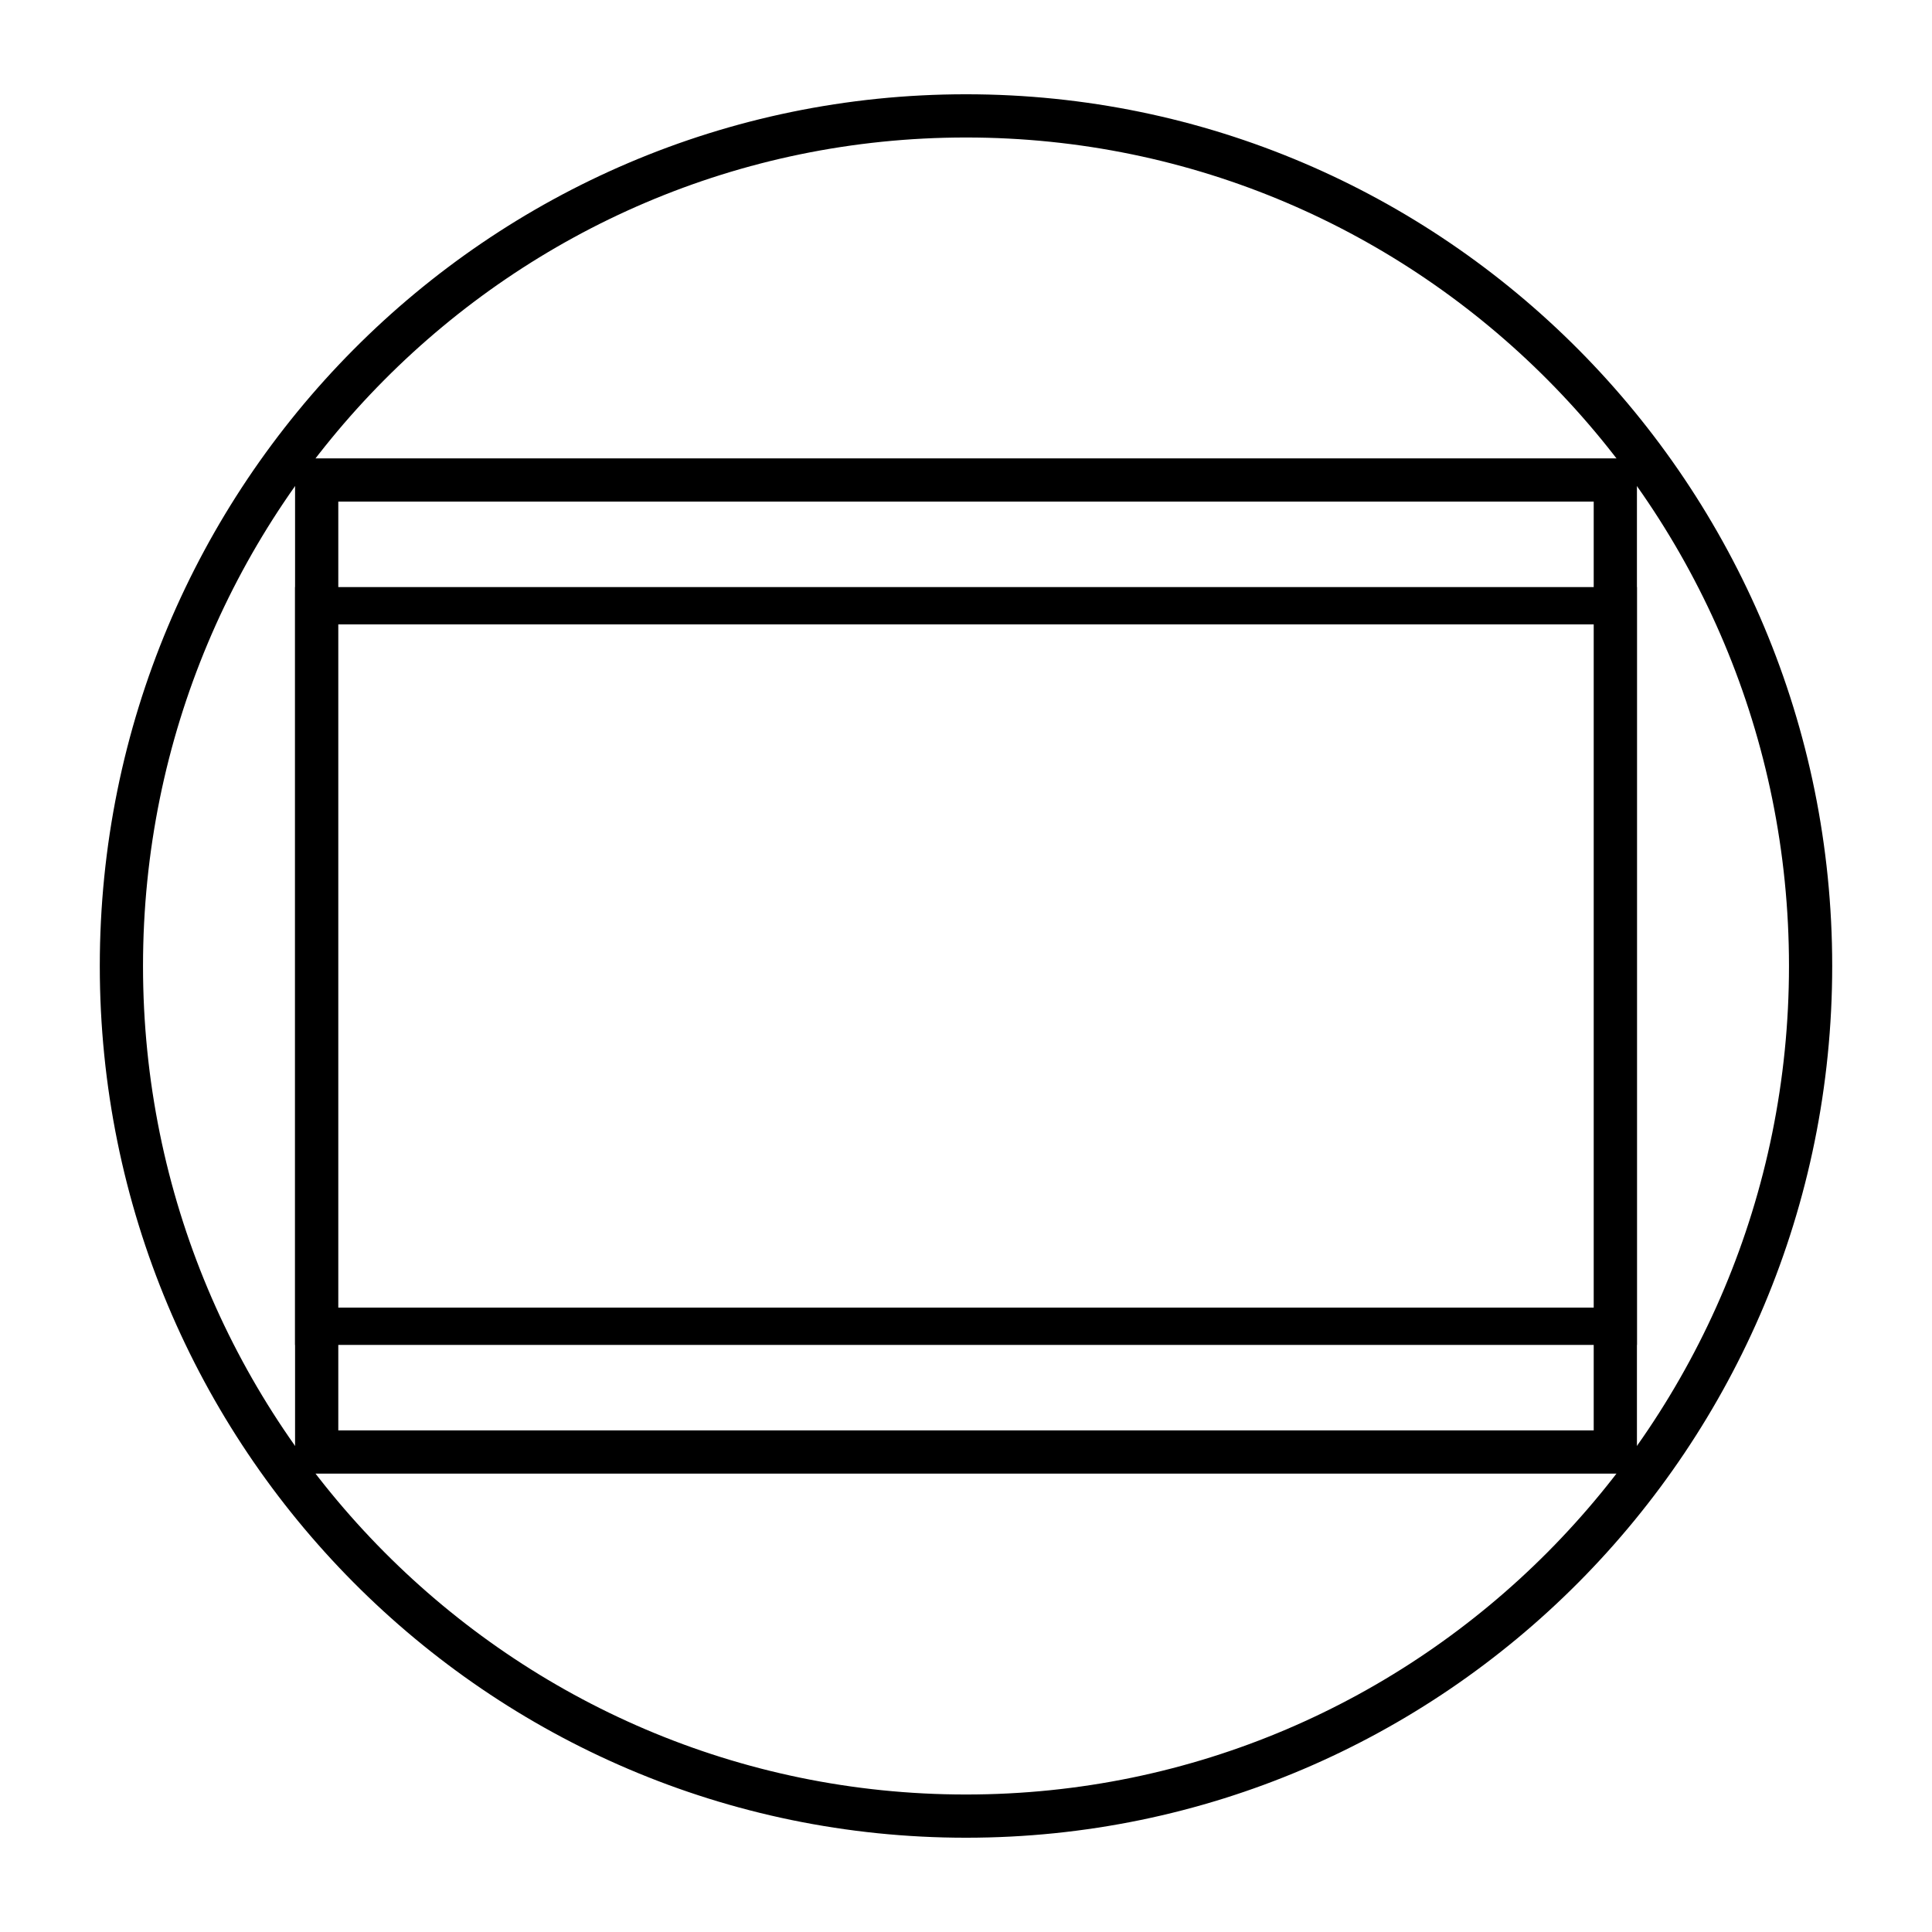
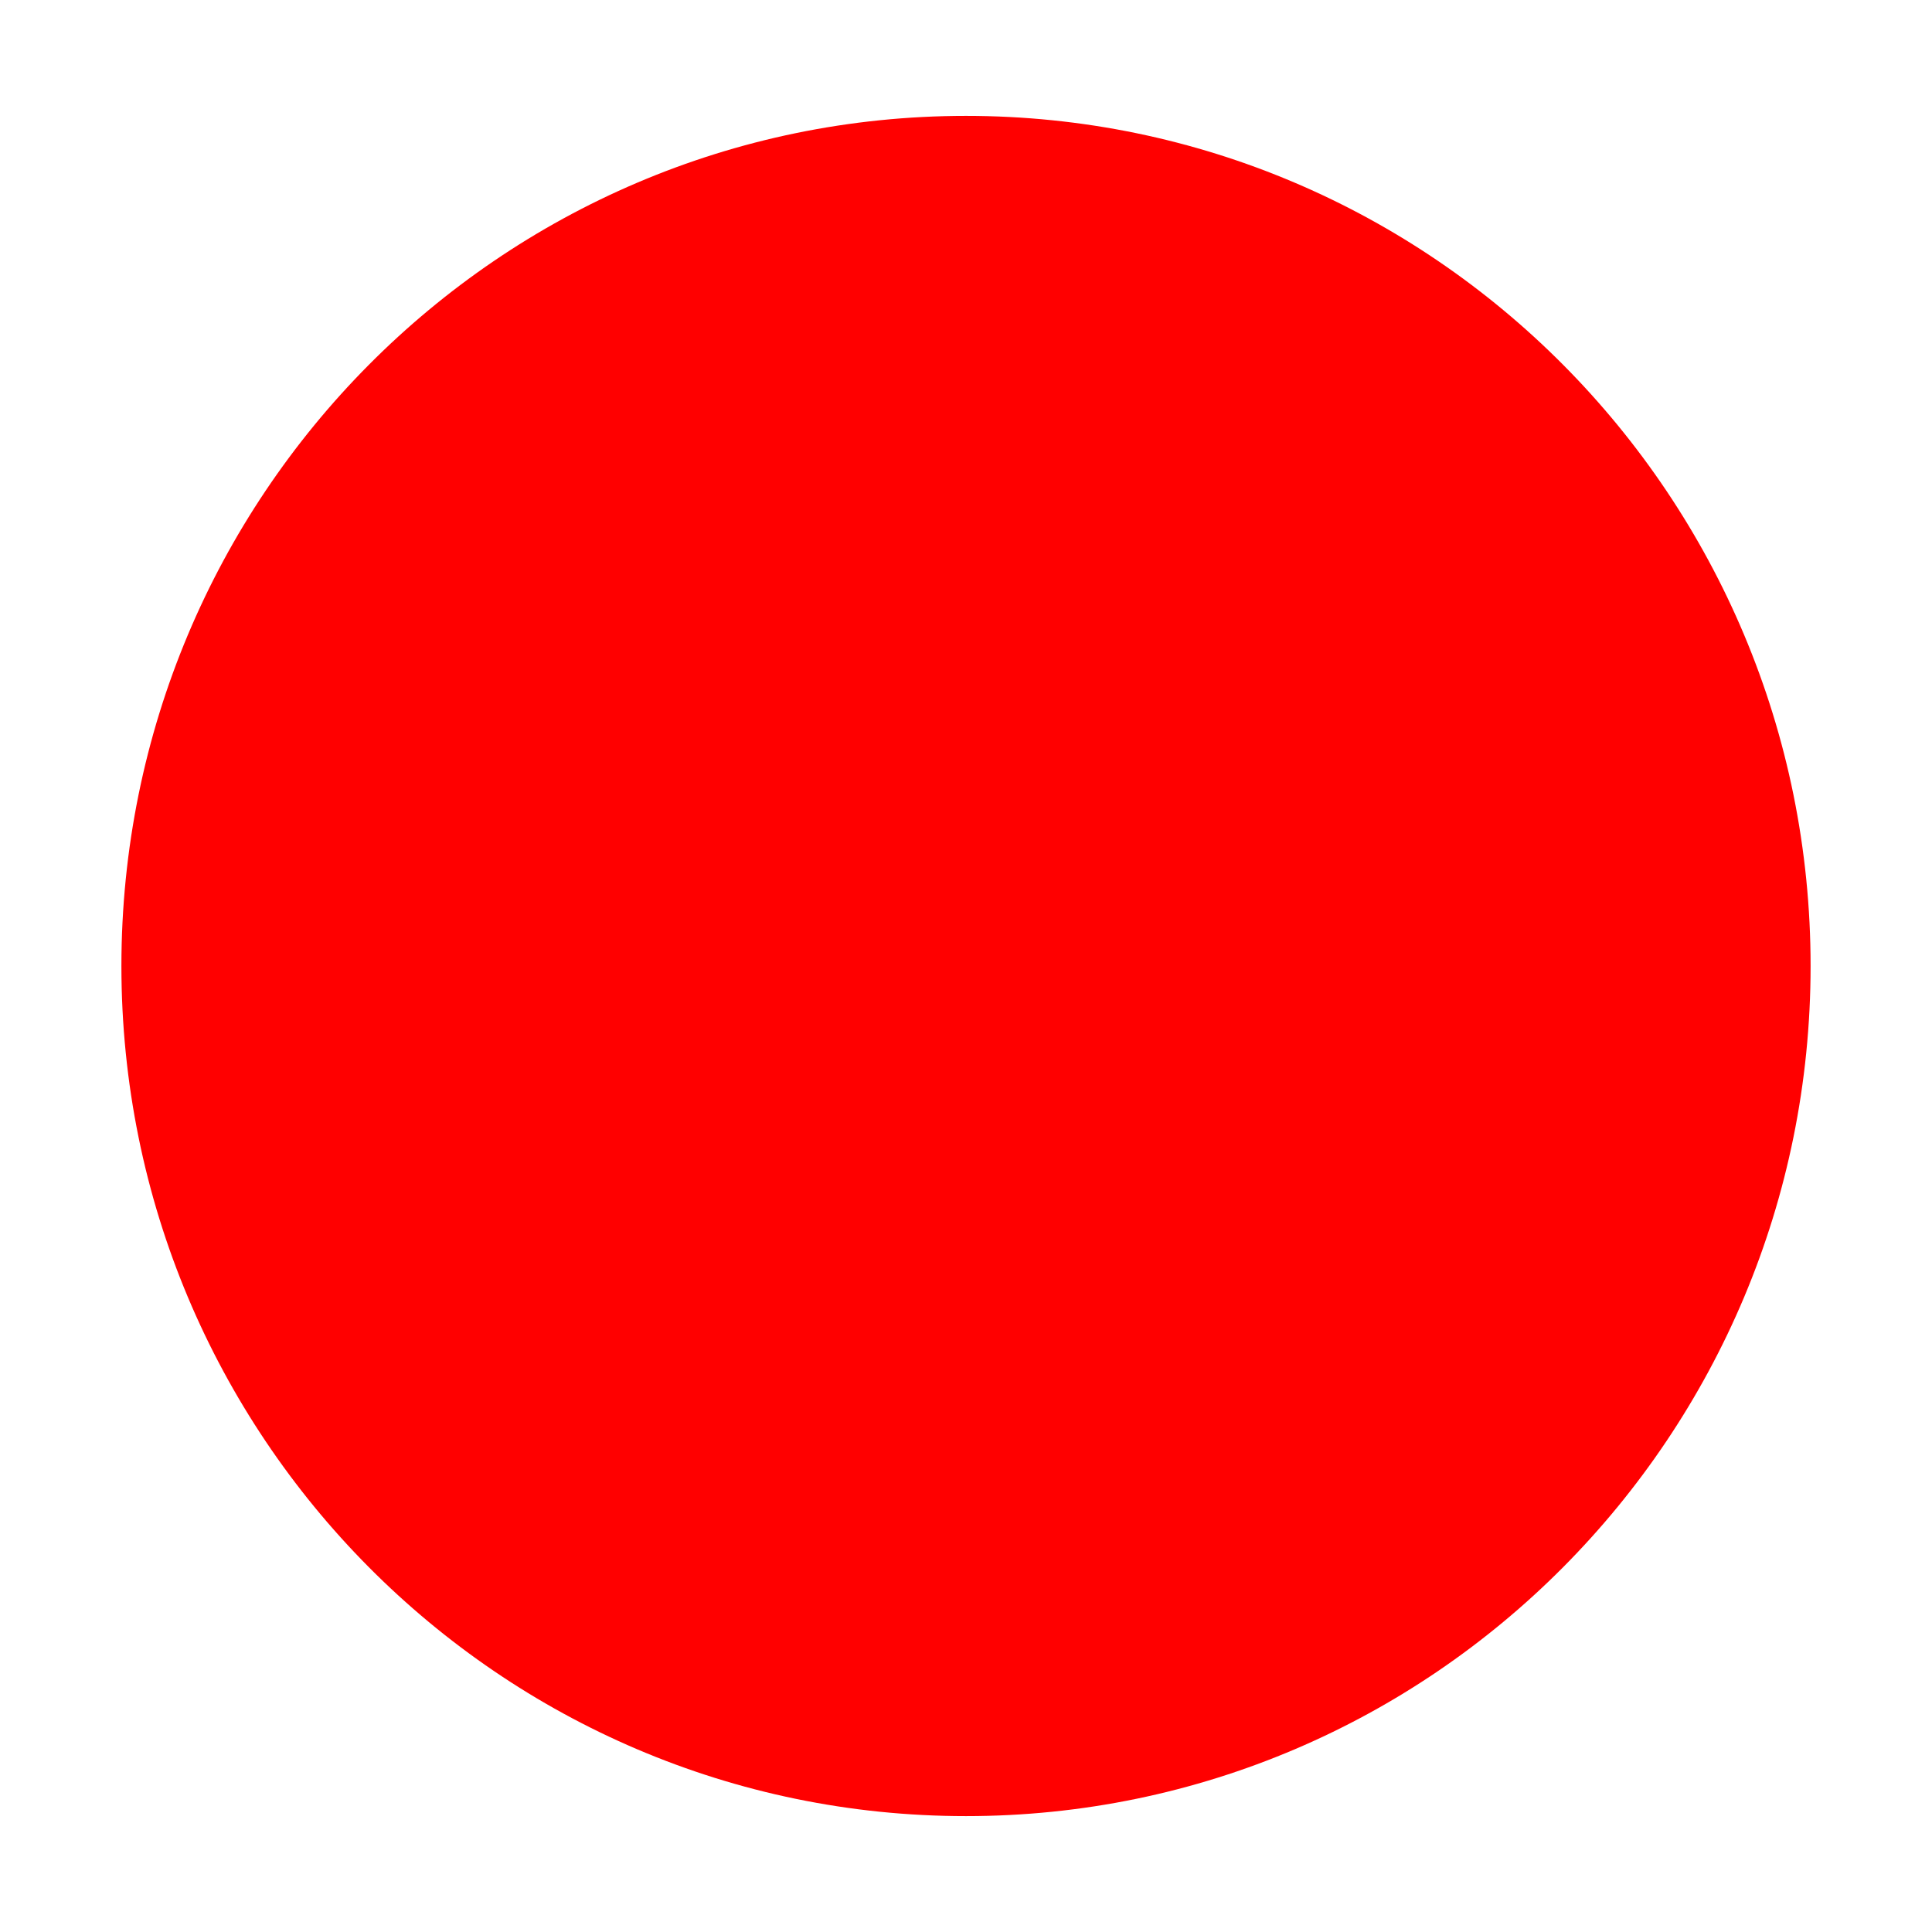
<svg xmlns="http://www.w3.org/2000/svg" width="1000" height="1000" viewBox="0 0 1000 1000" id="svg2" version="1.1">
  <defs id="defs4">
    <marker orient="auto" refY="0.0" refX="0.0" id="marker4454" style="overflow:visible">
      <path id="path4456" d="M 0.0,0.0 L 5.0,-5.0 L -12.5,0.0 L 5.0,5.0 L 0.0,0.0 z " style="fill-rule:evenodd;stroke:#000000;stroke-width:1pt;stroke-opacity:1;fill:#000000;fill-opacity:1" transform="scale(0.8) translate(12.5,0)" />
    </marker>
    <marker orient="auto" refY="0.0" refX="0.0" id="Arrow1Lstart" style="overflow:visible">
      <path id="path4178" d="M 0.0,0.0 L 5.0,-5.0 L -12.5,0.0 L 5.0,5.0 L 0.0,0.0 z " style="fill-rule:evenodd;stroke:#000000;stroke-width:1pt;stroke-opacity:1;fill:#000000;fill-opacity:1" transform="scale(0.8) translate(12.5,0)" />
    </marker>
  </defs>
  <g id="layer1" transform="translate(0,-52.36222)">
-     <ellipse style="opacity:1;fill:none;fill-opacity:1;fill-rule:nonzero;stroke:#000000;stroke-width:22.371;stroke-linecap:square;stroke-linejoin:miter;stroke-miterlimit:2;stroke-dasharray:none;stroke-dashoffset:0;stroke-opacity:1" id="path4138" cx="500" cy="552.362" rx="437.161" ry="440.018" />
-     <rect style="opacity:1;fill:none;fill-opacity:1;fill-rule:nonzero;stroke:#000000;stroke-width:22.371;stroke-linecap:square;stroke-linejoin:miter;stroke-miterlimit:2;stroke-dasharray:none;stroke-dashoffset:0;stroke-opacity:1" id="rect4140" width="672.177" height="503.111" x="163.912" y="300.807" />
-     <rect y="365.887" x="162.383" height="372.951" width="675.233" id="rect4144" style="opacity:1;fill:none;fill-opacity:1;fill-rule:nonzero;stroke:#000000;stroke-width:19.305;stroke-linecap:square;stroke-linejoin:miter;stroke-miterlimit:2;stroke-dasharray:none;stroke-dashoffset:0;stroke-opacity:1" />
+     <ellipse style="opacity:1;fill:#ff0000;fill-opacity:1;fill-rule:nonzero;stroke:none;stroke-width:22.371;stroke-linecap:square;stroke-linejoin:miter;stroke-miterlimit:2;stroke-dasharray:none;stroke-dashoffset:0;stroke-opacity:1" id="path4138" cx="500" cy="552.362" rx="437.161" ry="440.018" />
+     <rect style="opacity:1;fill:none;fill-opacity:1;fill-rule:nonzero;stroke:none;stroke-width:22.371;stroke-linecap:square;stroke-linejoin:miter;stroke-miterlimit:2;stroke-dasharray:none;stroke-dashoffset:0;stroke-opacity:1" id="rect4140" width="672.177" height="503.111" x="163.912" y="300.807" />
+     <rect y="365.887" x="162.383" height="372.951" width="675.233" id="rect4144" style="opacity:1;fill:none;fill-opacity:1;fill-rule:nonzero;stroke:none;stroke-width:19.305;stroke-linecap:square;stroke-linejoin:miter;stroke-miterlimit:2;stroke-dasharray:none;stroke-dashoffset:0;stroke-opacity:1" />
  </g>
</svg>
